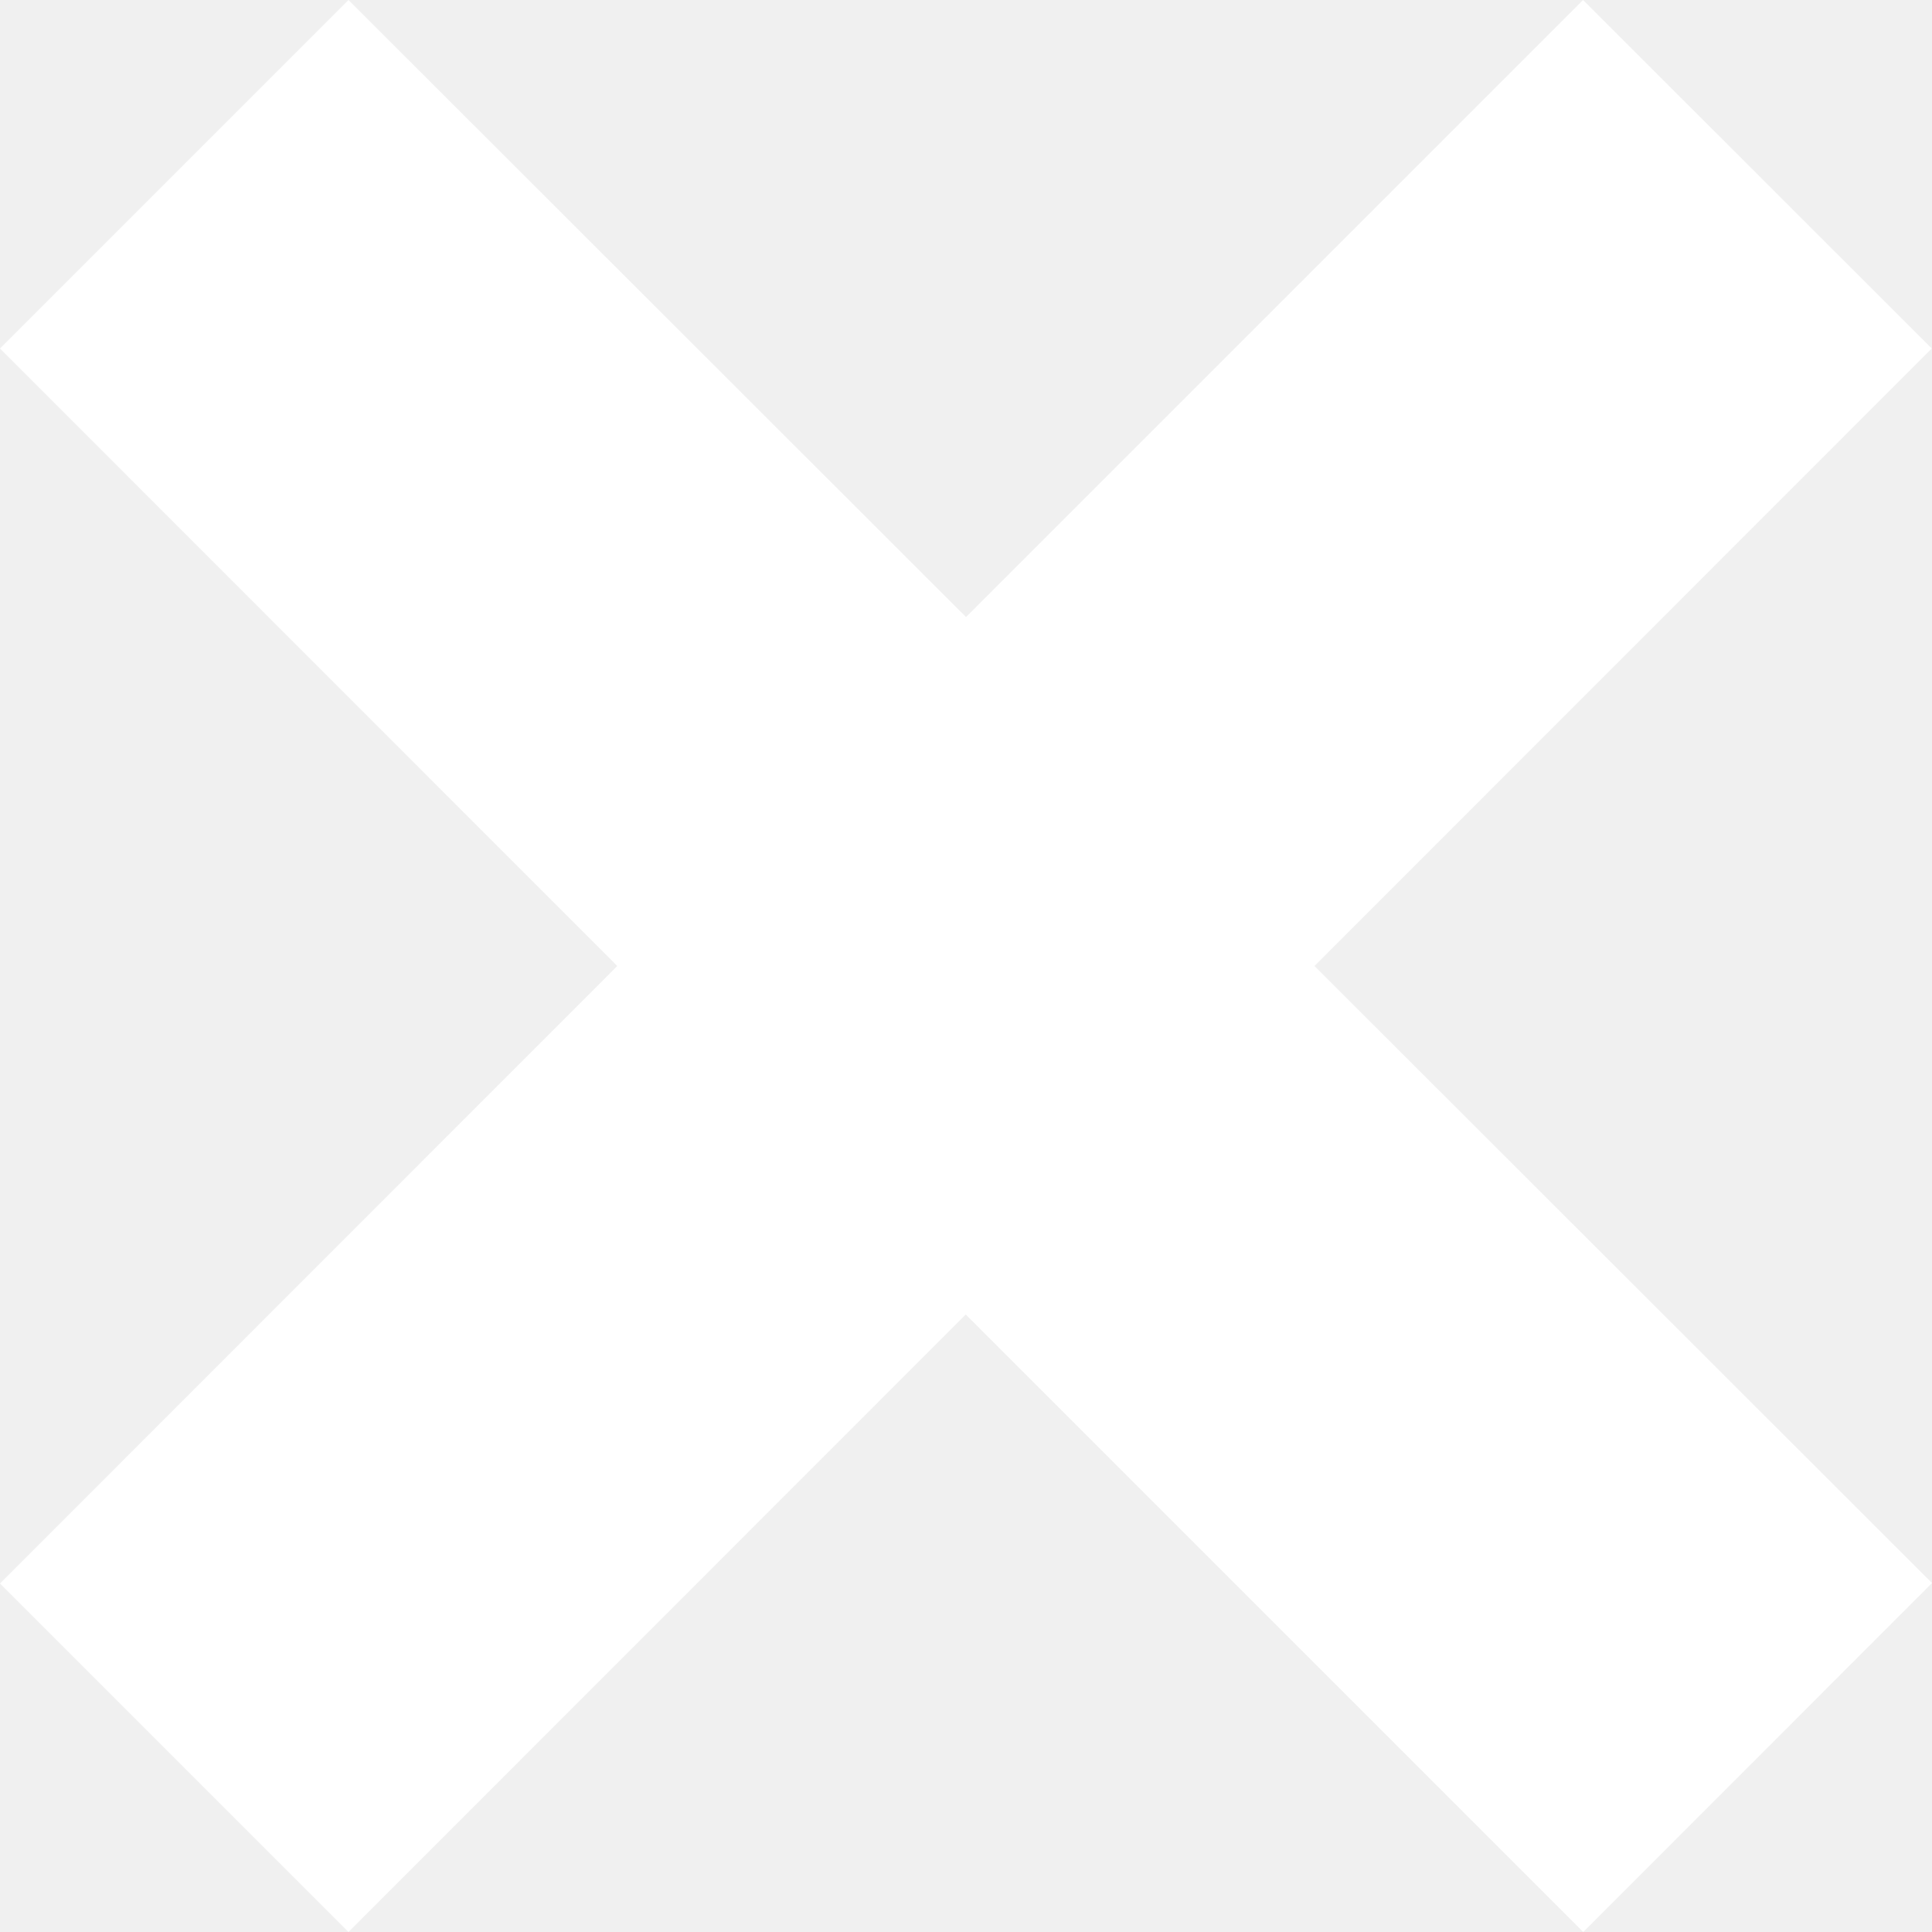
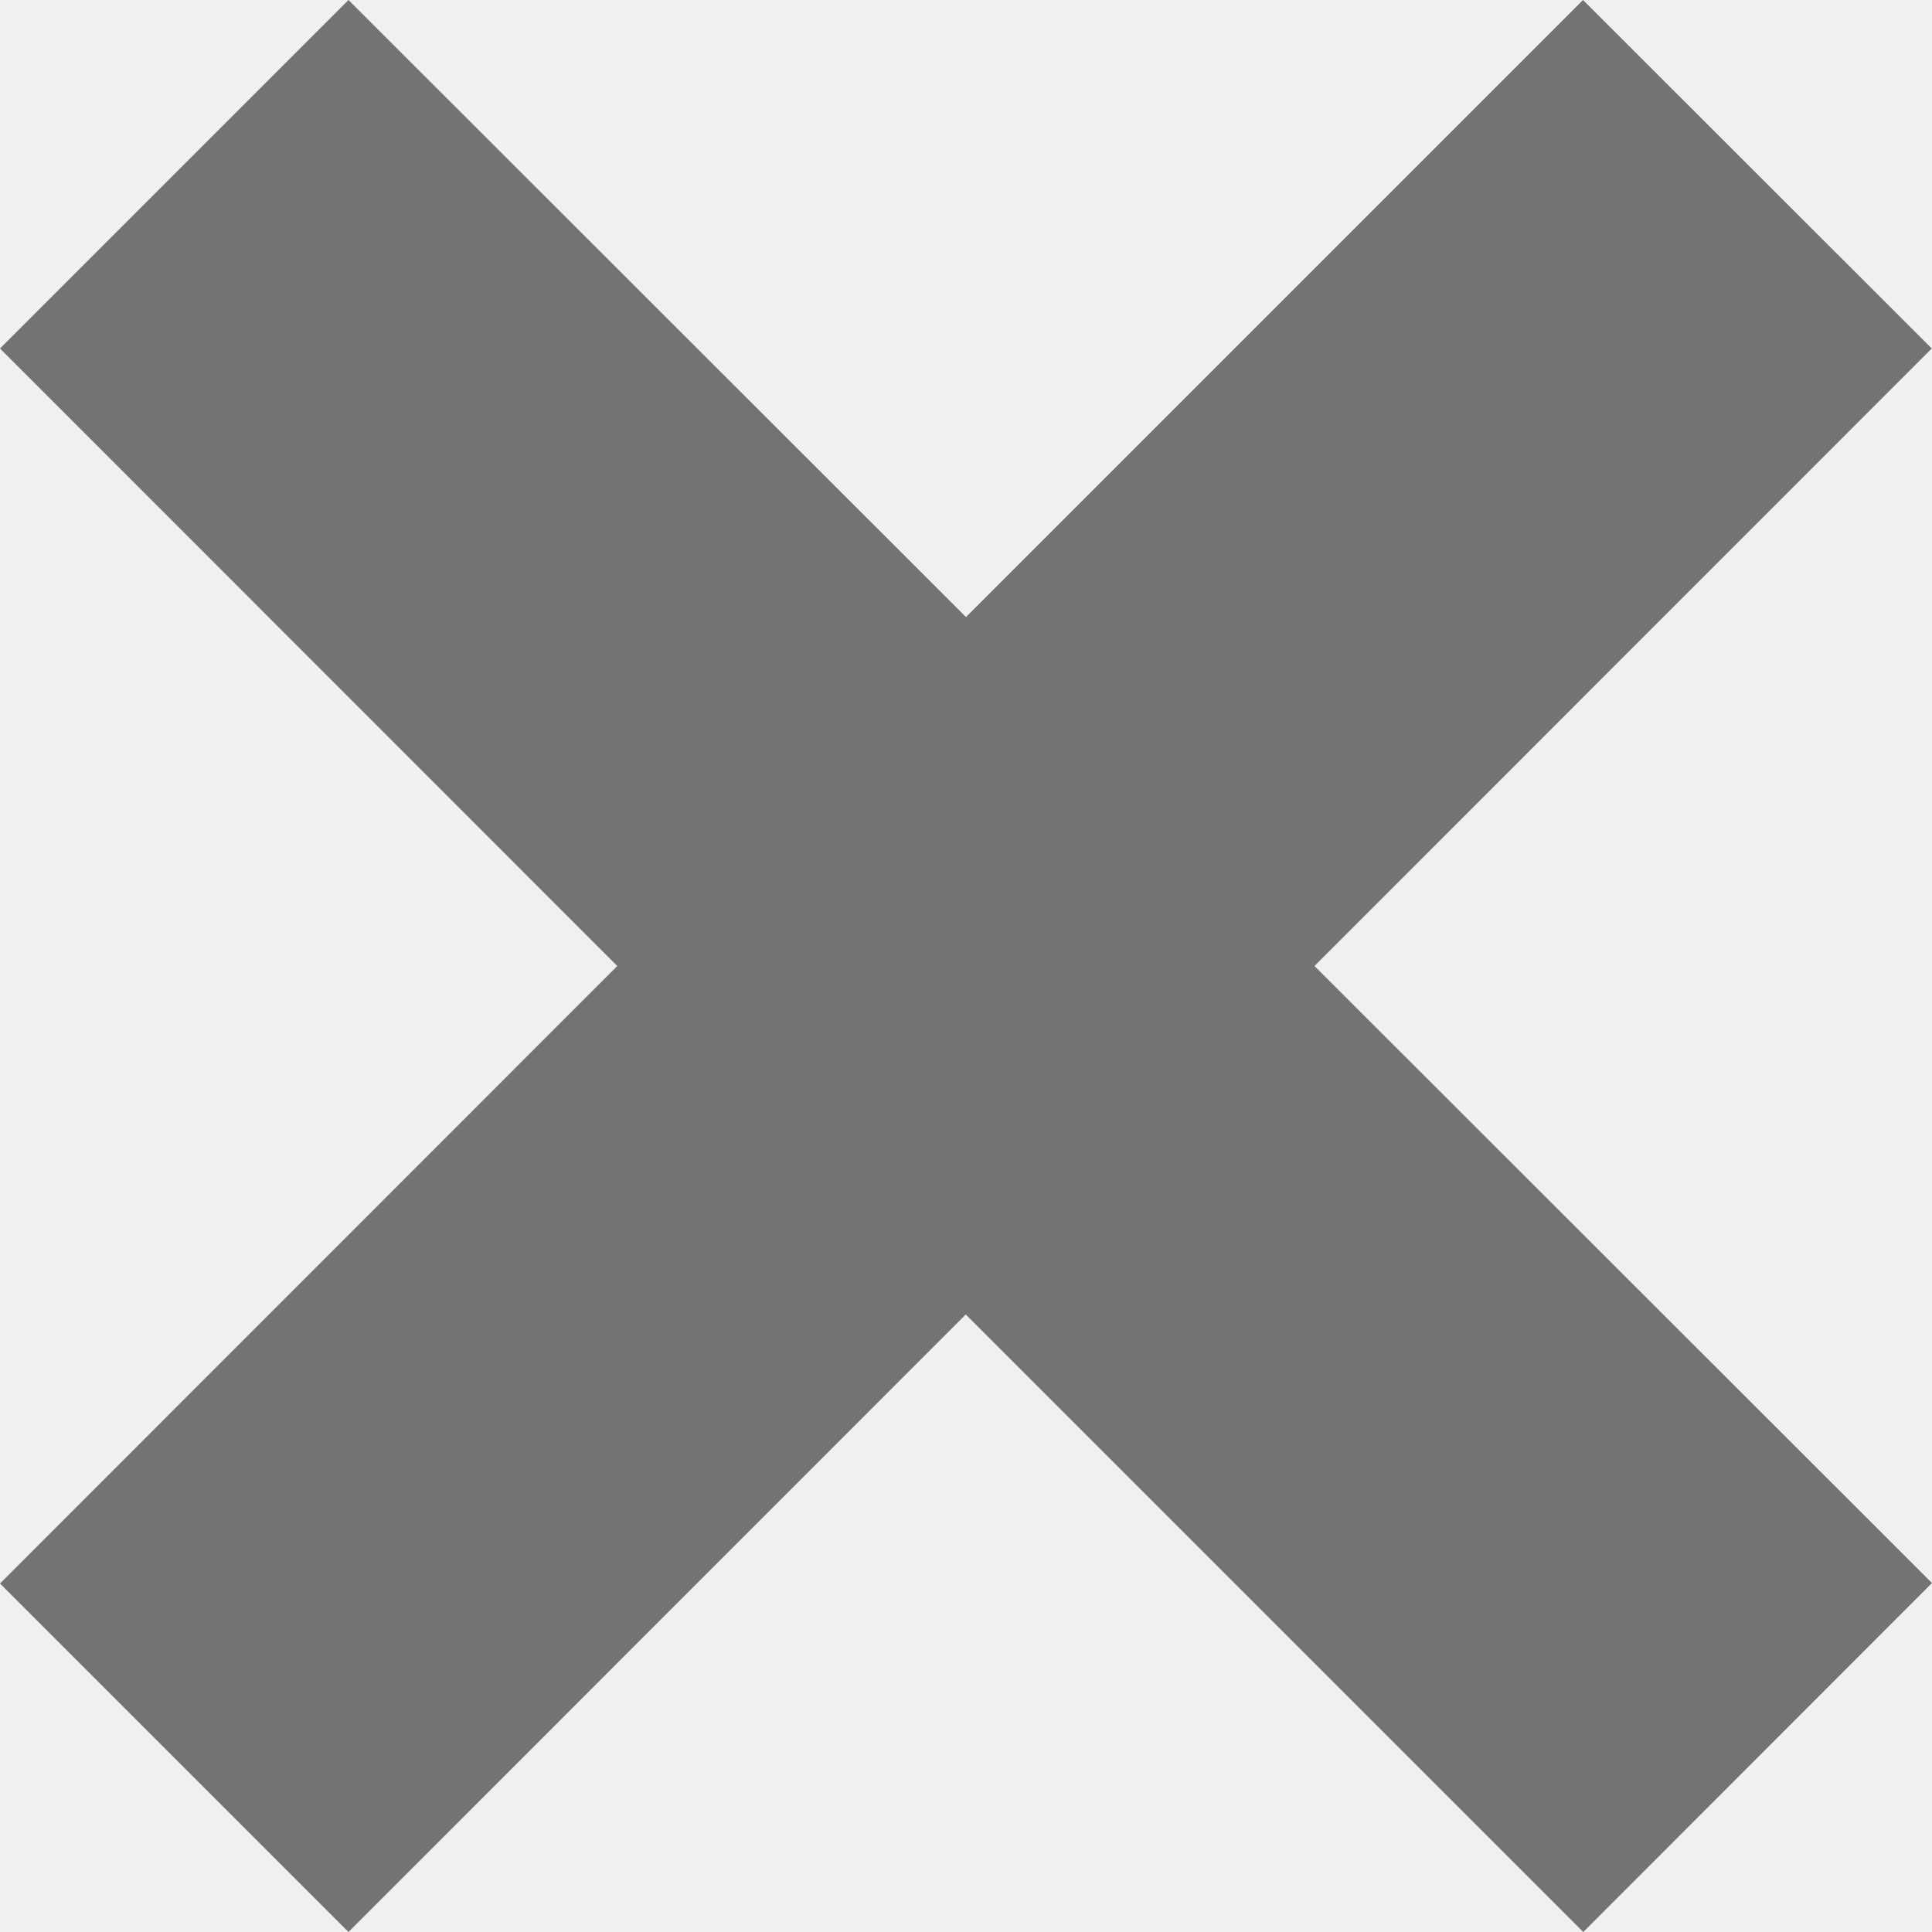
- <svg xmlns="http://www.w3.org/2000/svg" width="8" height="8" viewBox="0 0 8 8" fill="none">
-   <path d="M6.556 8L3.999 5.443L1.443 8L0 6.557L2.556 4L0 1.443L1.443 0L4 2.555L6.555 0L7.999 1.443L5.443 4L8 6.555L6.556 8Z" fill="white" />
+ <svg xmlns="http://www.w3.org/2000/svg" width="8px" height="8px" viewBox="0 0 8 8" version="1.1">
+   <g id="Page-1" stroke="none" stroke-width="1" fill="none" fill-rule="evenodd">
+     <g id="close" fill="#737373" fill-rule="nonzero">
+       <polygon id="Path" points="6.556 8 3.999 5.443 1.443 8 0 6.557 2.556 4 0 1.443 1.443 0 4 2.555 6.555 0 7.999 1.443 5.443 4 8 6.555" />
+     </g>
+   </g>
</svg>
